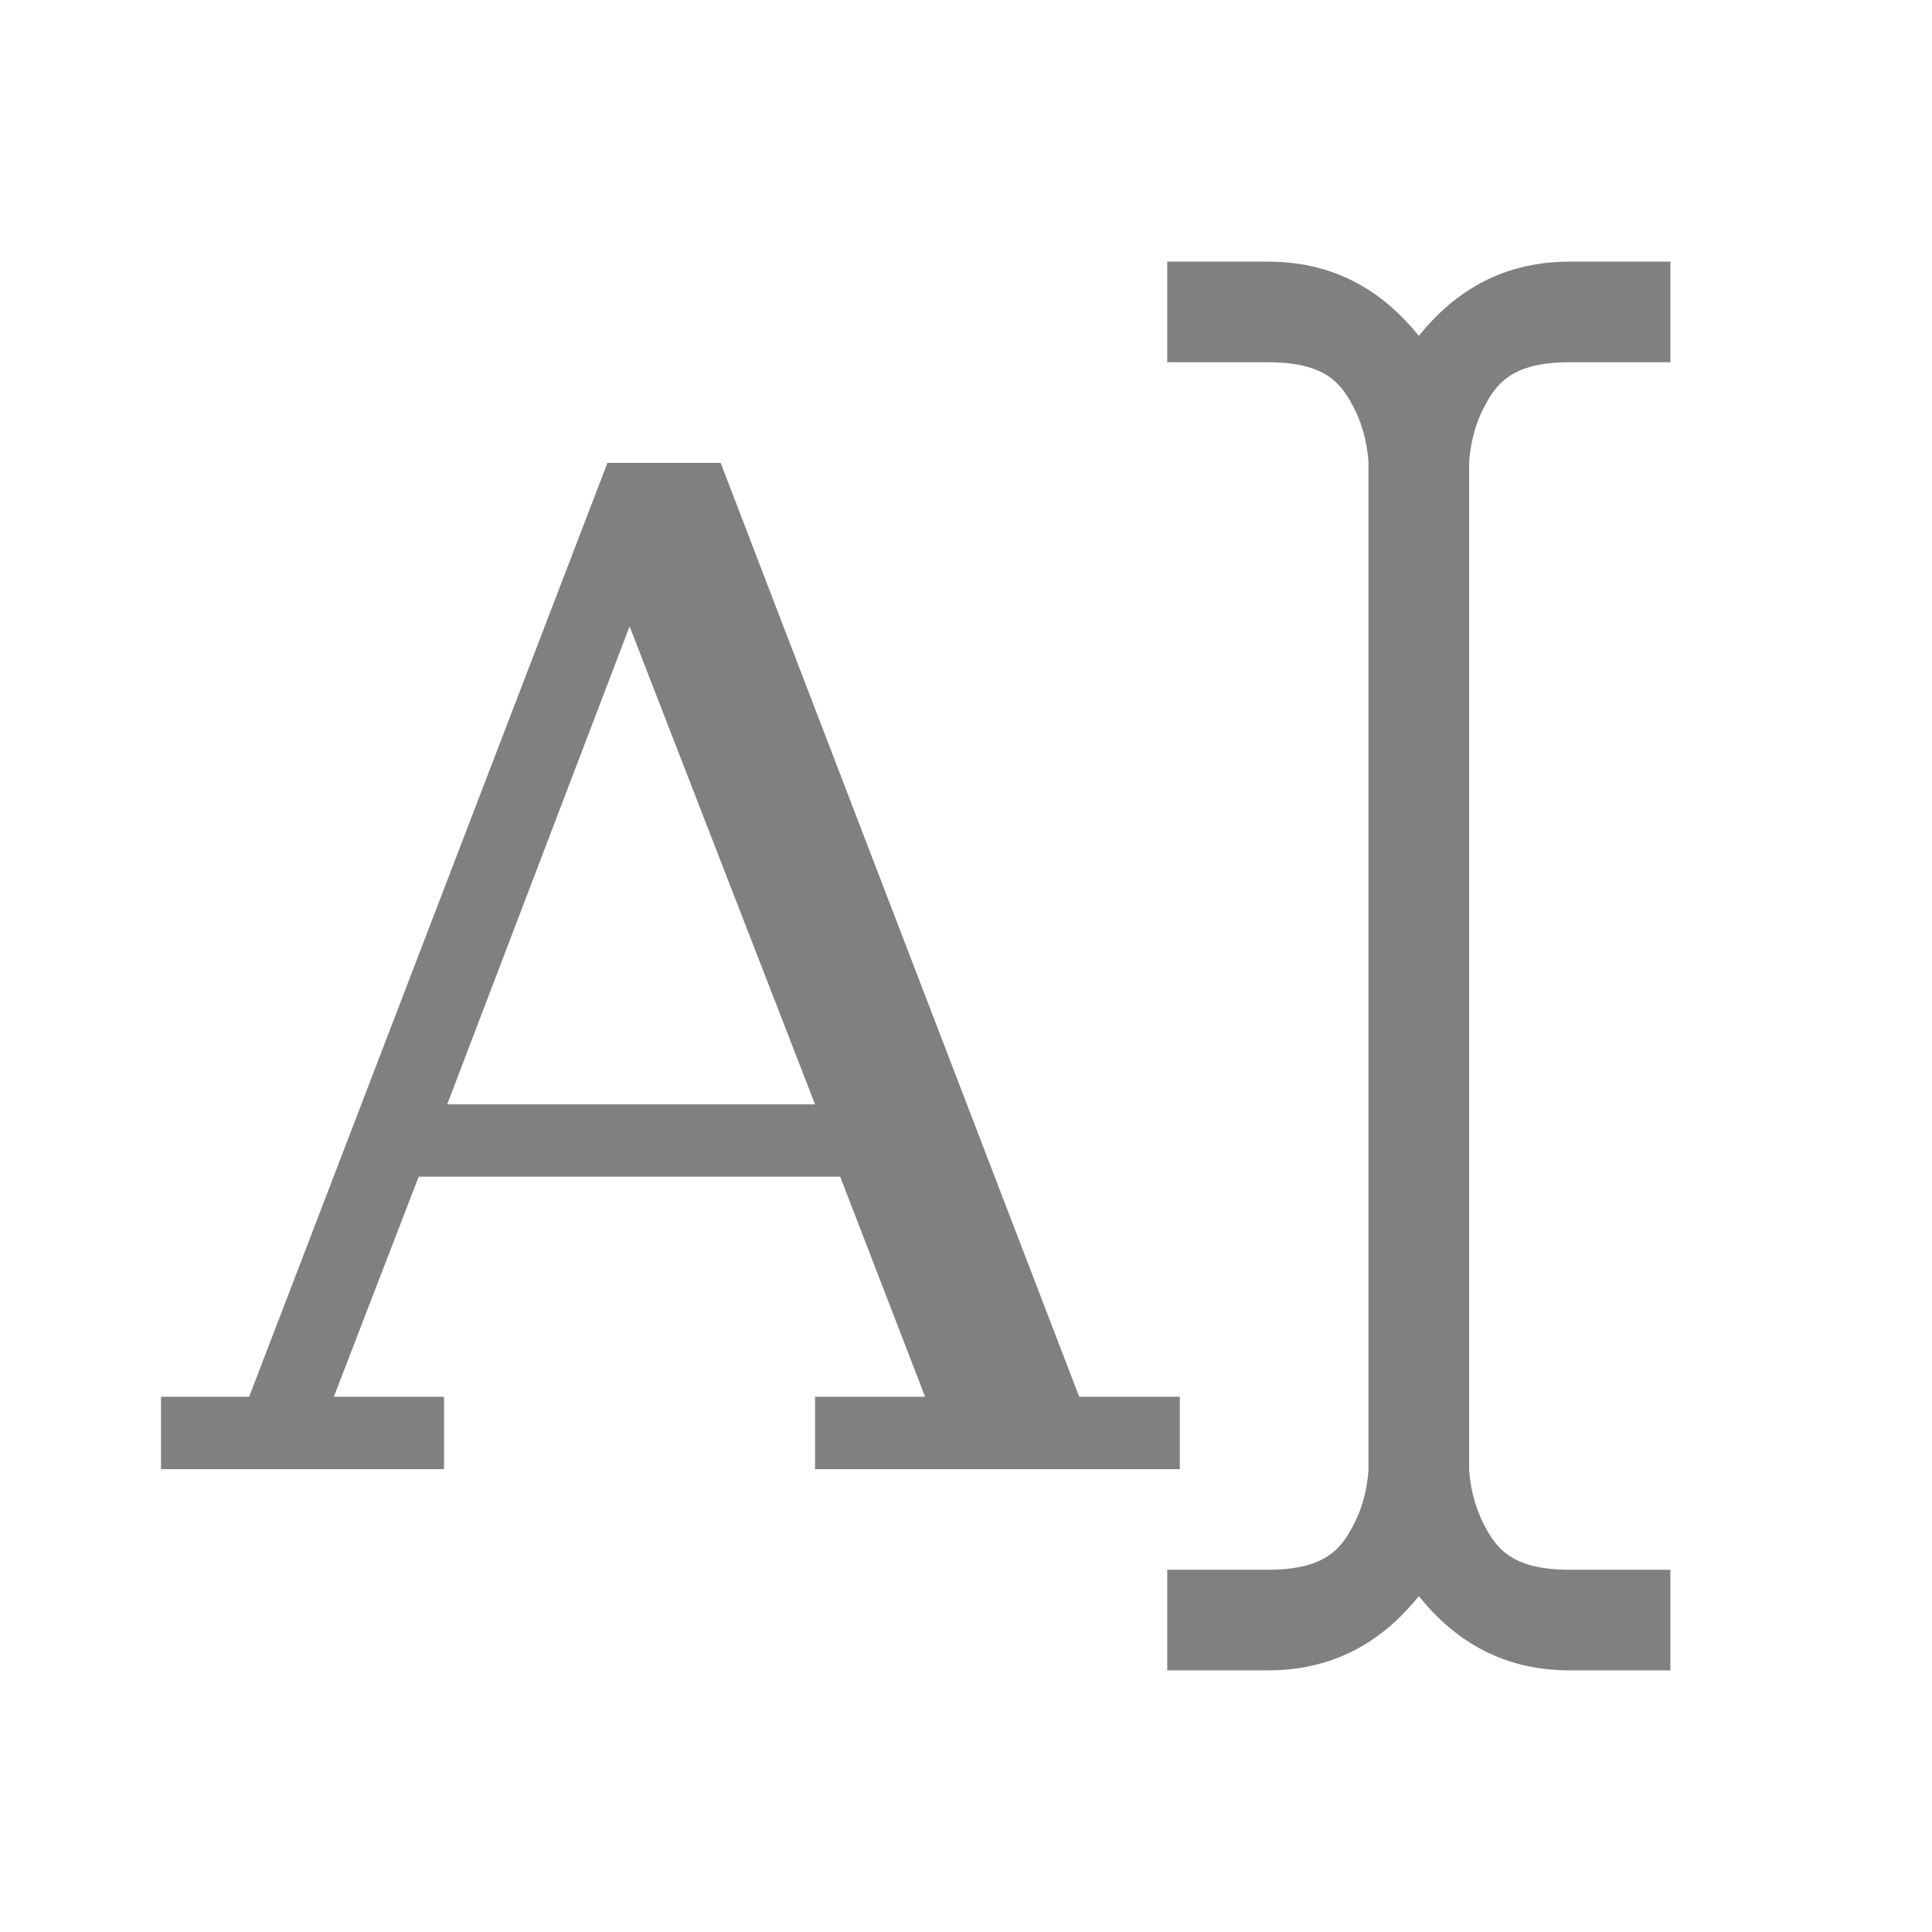
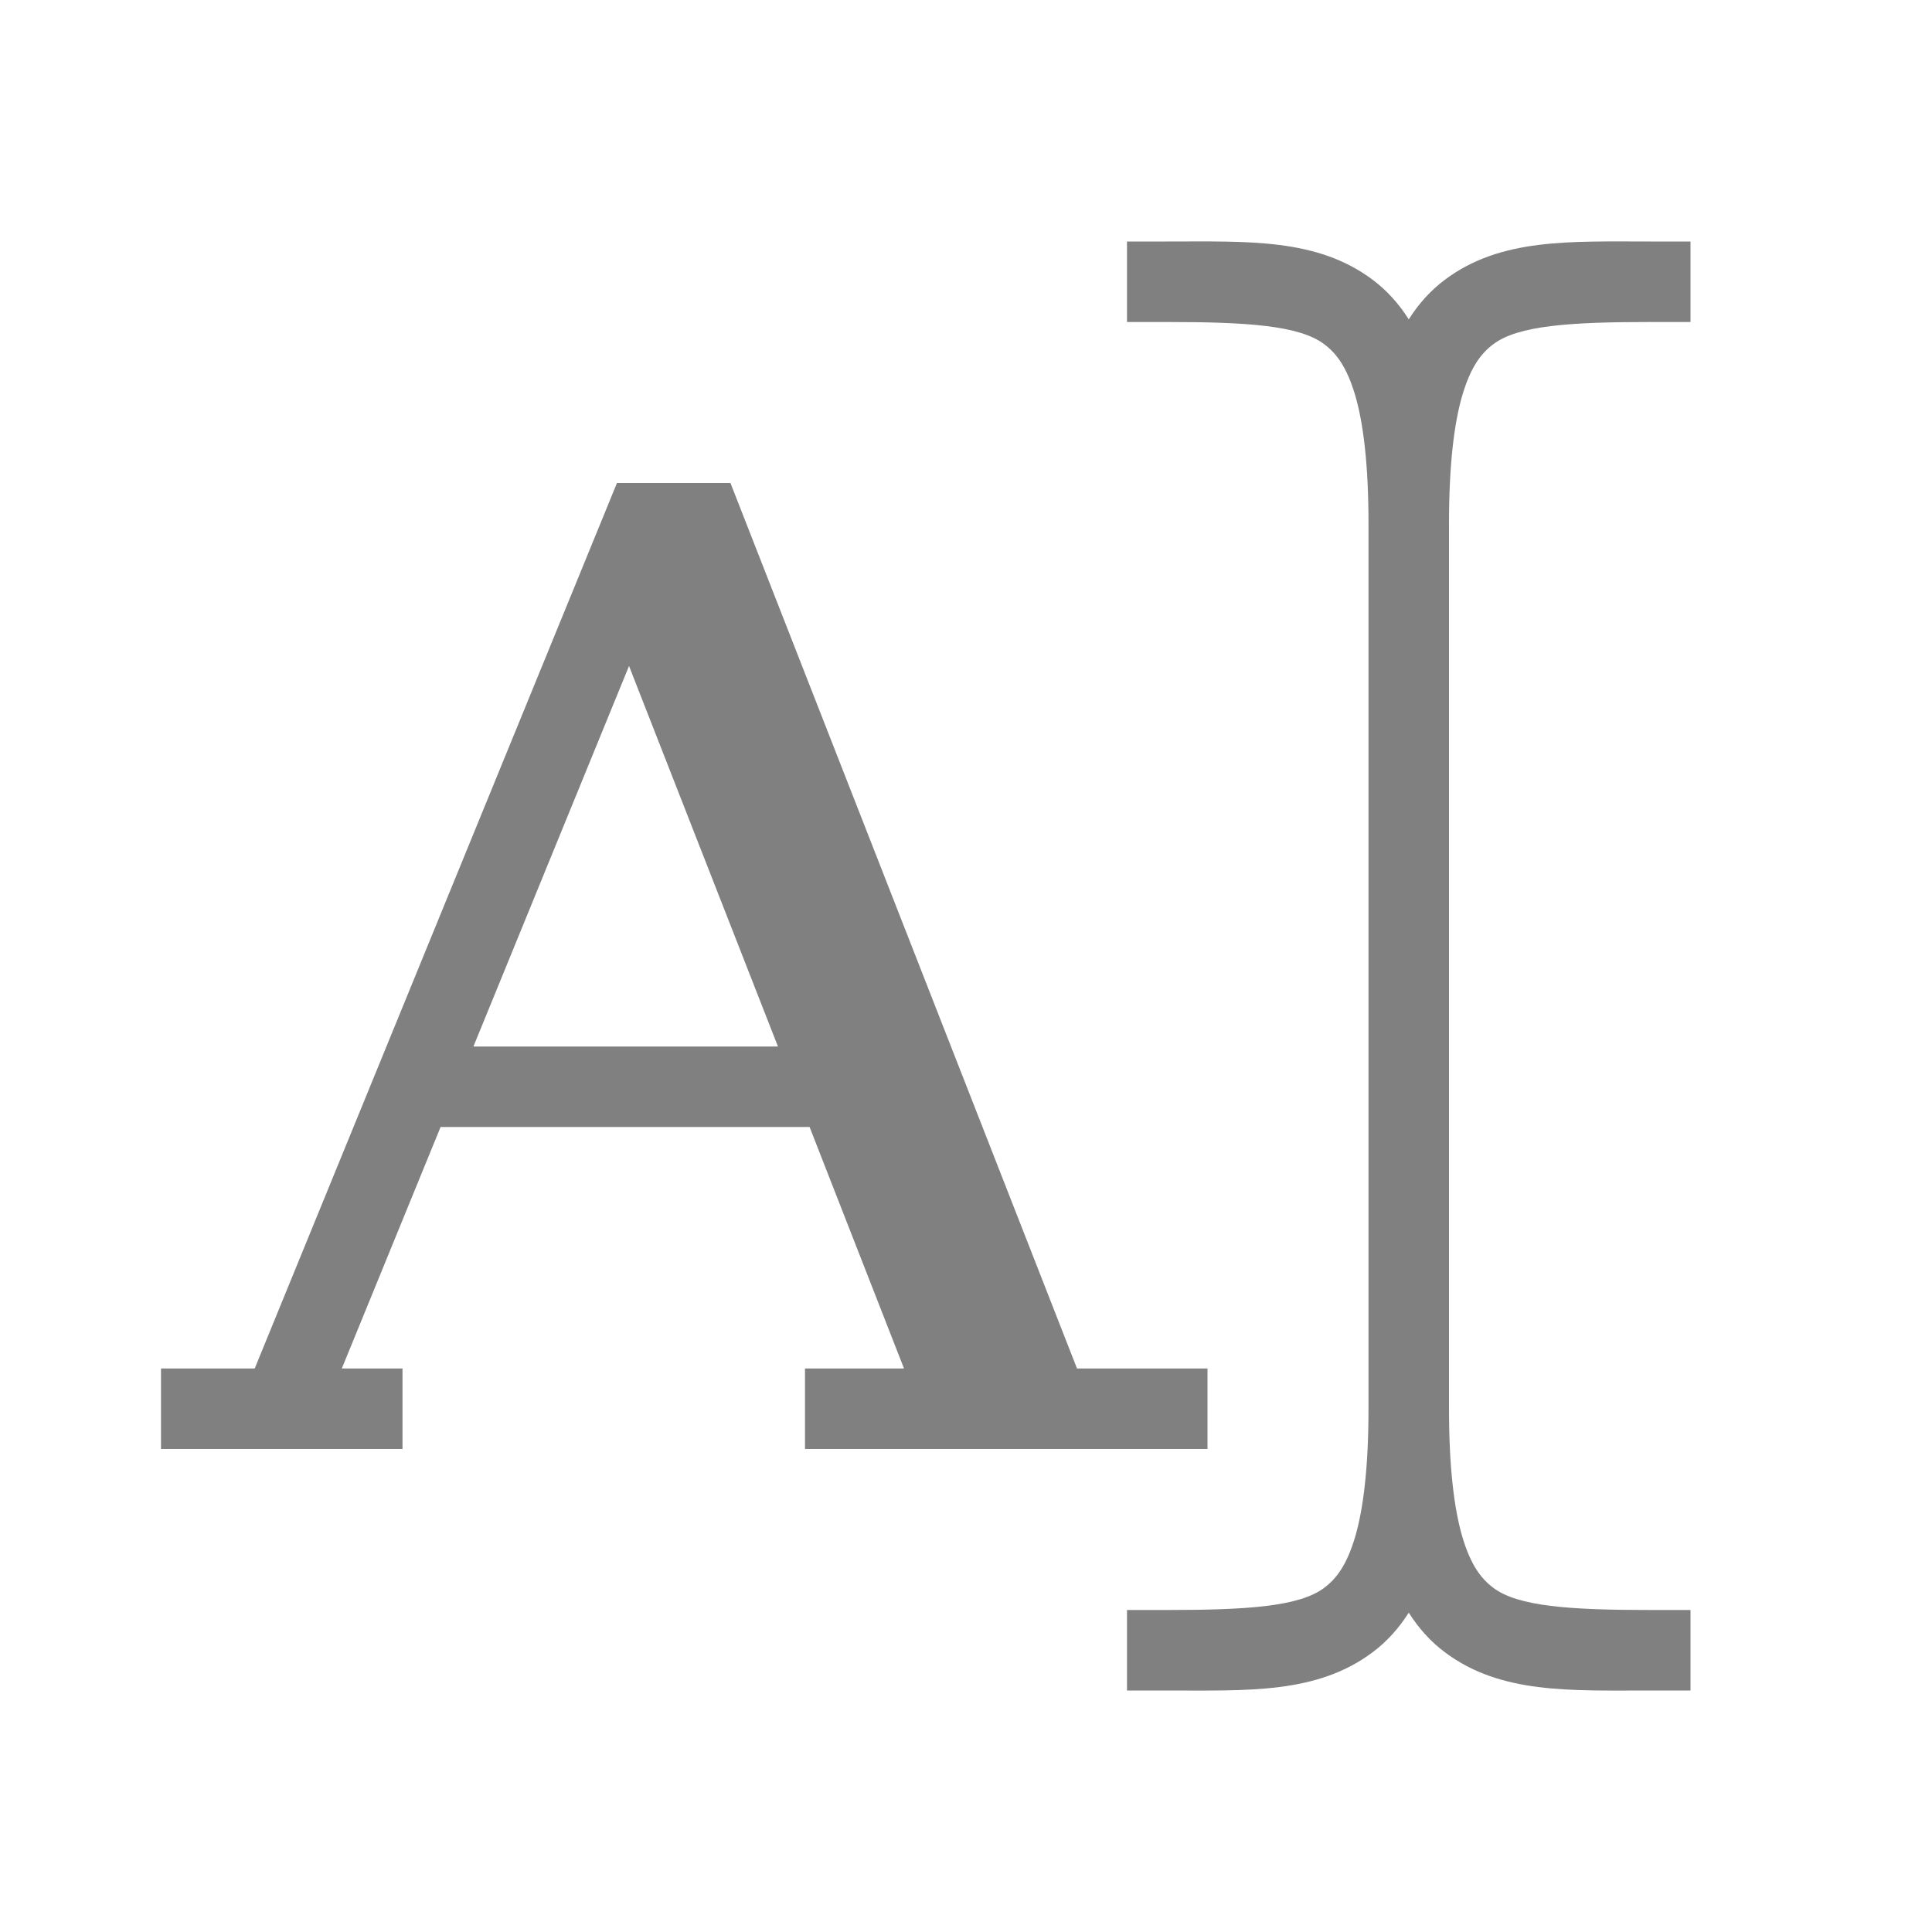
<svg xmlns="http://www.w3.org/2000/svg" height="24" width="24" version="1.1" id="svg4">
  <defs id="defs8" />
-   <path d="m 14.5,3.25 v 1.25 h 1.25 c 0.729,0 0.921,0.271 1.081,0.591 0.16,0.319 0.169,0.659 0.169,0.659 v 12.5 c 0,0 -0.009,0.34 -0.169,0.659 -0.16,0.32 -0.352,0.591 -1.081,0.591 h -1.25 v 1.25 h 1.25 c 0.909,0 1.488,-0.441 1.875,-0.922 0.388,0.481 0.966,0.922 1.875,0.922 h 1.25 v -1.25 h -1.25 c -0.729,0 -0.921,-0.271 -1.081,-0.591 a 1.755,1.755 0 0 1 -0.169,-0.659 v -12.5 c 0,0 0.009,-0.34 0.169,-0.659 0.16,-0.32 0.352,-0.591 1.081,-0.591 h 1.25 v -1.25 h -1.25 c -0.909,0 -1.488,0.441 -1.875,0.922 -0.388,-0.481 -0.966,-0.922 -1.875,-0.922 z m -6.954,2.5 -4.451,11.601 h -1.095 v 0.899 h 3.516 v -0.899 h -1.369 l 1.054,-2.734 h 5.236 l 1.055,2.734 h -1.367 v 0.899 h 4.531 v -0.899 h -1.25 l -4.454,-11.601 z m 0.275,2.031 2.304,5.938 h -4.57 z" style="line-height:normal;font-variant-ligatures:normal;font-variant-position:normal;font-variant-caps:normal;font-variant-numeric:normal;font-variant-alternates:normal;font-feature-settings:normal;text-indent:0;text-align:start;text-decoration-line:none;text-decoration-style:solid;text-decoration-color:#000000;text-transform:none;text-orientation:mixed;shape-padding:0;isolation:auto;mix-blend-mode:normal;stroke-width:1" color="#000000" font-weight="400" font-family="sans-serif" white-space="normal" overflow="visible" fill="#808080" fill-rule="evenodd" id="path2" />
+   <path id="path858" style="color:#000000;fill:#808080;stroke-linecap:square;-inkscape-stroke:none;fill-opacity:1" d="M 7.664 6 L 7.537 6.311 L 3.164 17 L 2 17 L 2 18 L 5 18 L 5 17 L 4.246 17 L 5.473 14 L 10.057 14 L 11.23 17 L 10 17 L 10 18 L 15 18 L 15 17 L 13.379 17 L 9.074 6 L 8.1 6 L 7.664 6 z M 7.814 8.273 L 9.664 13 L 5.881 13 L 7.814 8.273 z " />
+   <path id="path2037" style="color:#000000;fill:#808080;stroke-linecap:square;-inkscape-stroke:none;fill-opacity:1" d="M 14 3 L 14 4 L 14.5 4 C 15.5 4 16.141 4.044 16.449 4.275 C 16.603 4.391 16.73 4.559 16.834 4.908 C 16.937 5.258 17 5.778 17 6.5 L 17 17.5 C 17 18.222 16.937 18.742 16.834 19.092 C 16.73 19.441 16.603 19.609 16.449 19.725 C 16.141 19.956 15.5 20 14.5 20 L 14 20 L 14 21 L 14.5 21 C 15.5 21 16.359 21.044 17.051 20.525 C 17.226 20.394 17.376 20.229 17.5 20.033 C 17.624 20.229 17.774 20.394 17.949 20.525 C 18.641 21.044 19.5 21 20.5 21 L 21 21 L 21 20 L 20.5 20 C 19.5 20 18.859 19.956 18.551 19.725 C 18.397 19.609 18.27 19.441 18.166 19.092 C 18.063 18.742 18 18.222 18 17.5 L 18 6.5 C 18 5.778 18.063 5.258 18.166 4.908 C 18.27 4.559 18.397 4.391 18.551 4.275 C 18.859 4.044 19.5 4 20.5 4 L 21 4 L 21 3 L 20.5 3 C 19.5 3 18.641 2.956 17.949 3.475 C 17.774 3.606 17.624 3.771 17.5 3.967 C 17.376 3.771 17.226 3.606 17.051 3.475 C 16.359 2.956 15.5 3 14.5 3 L 14 3 z " />
</svg>
